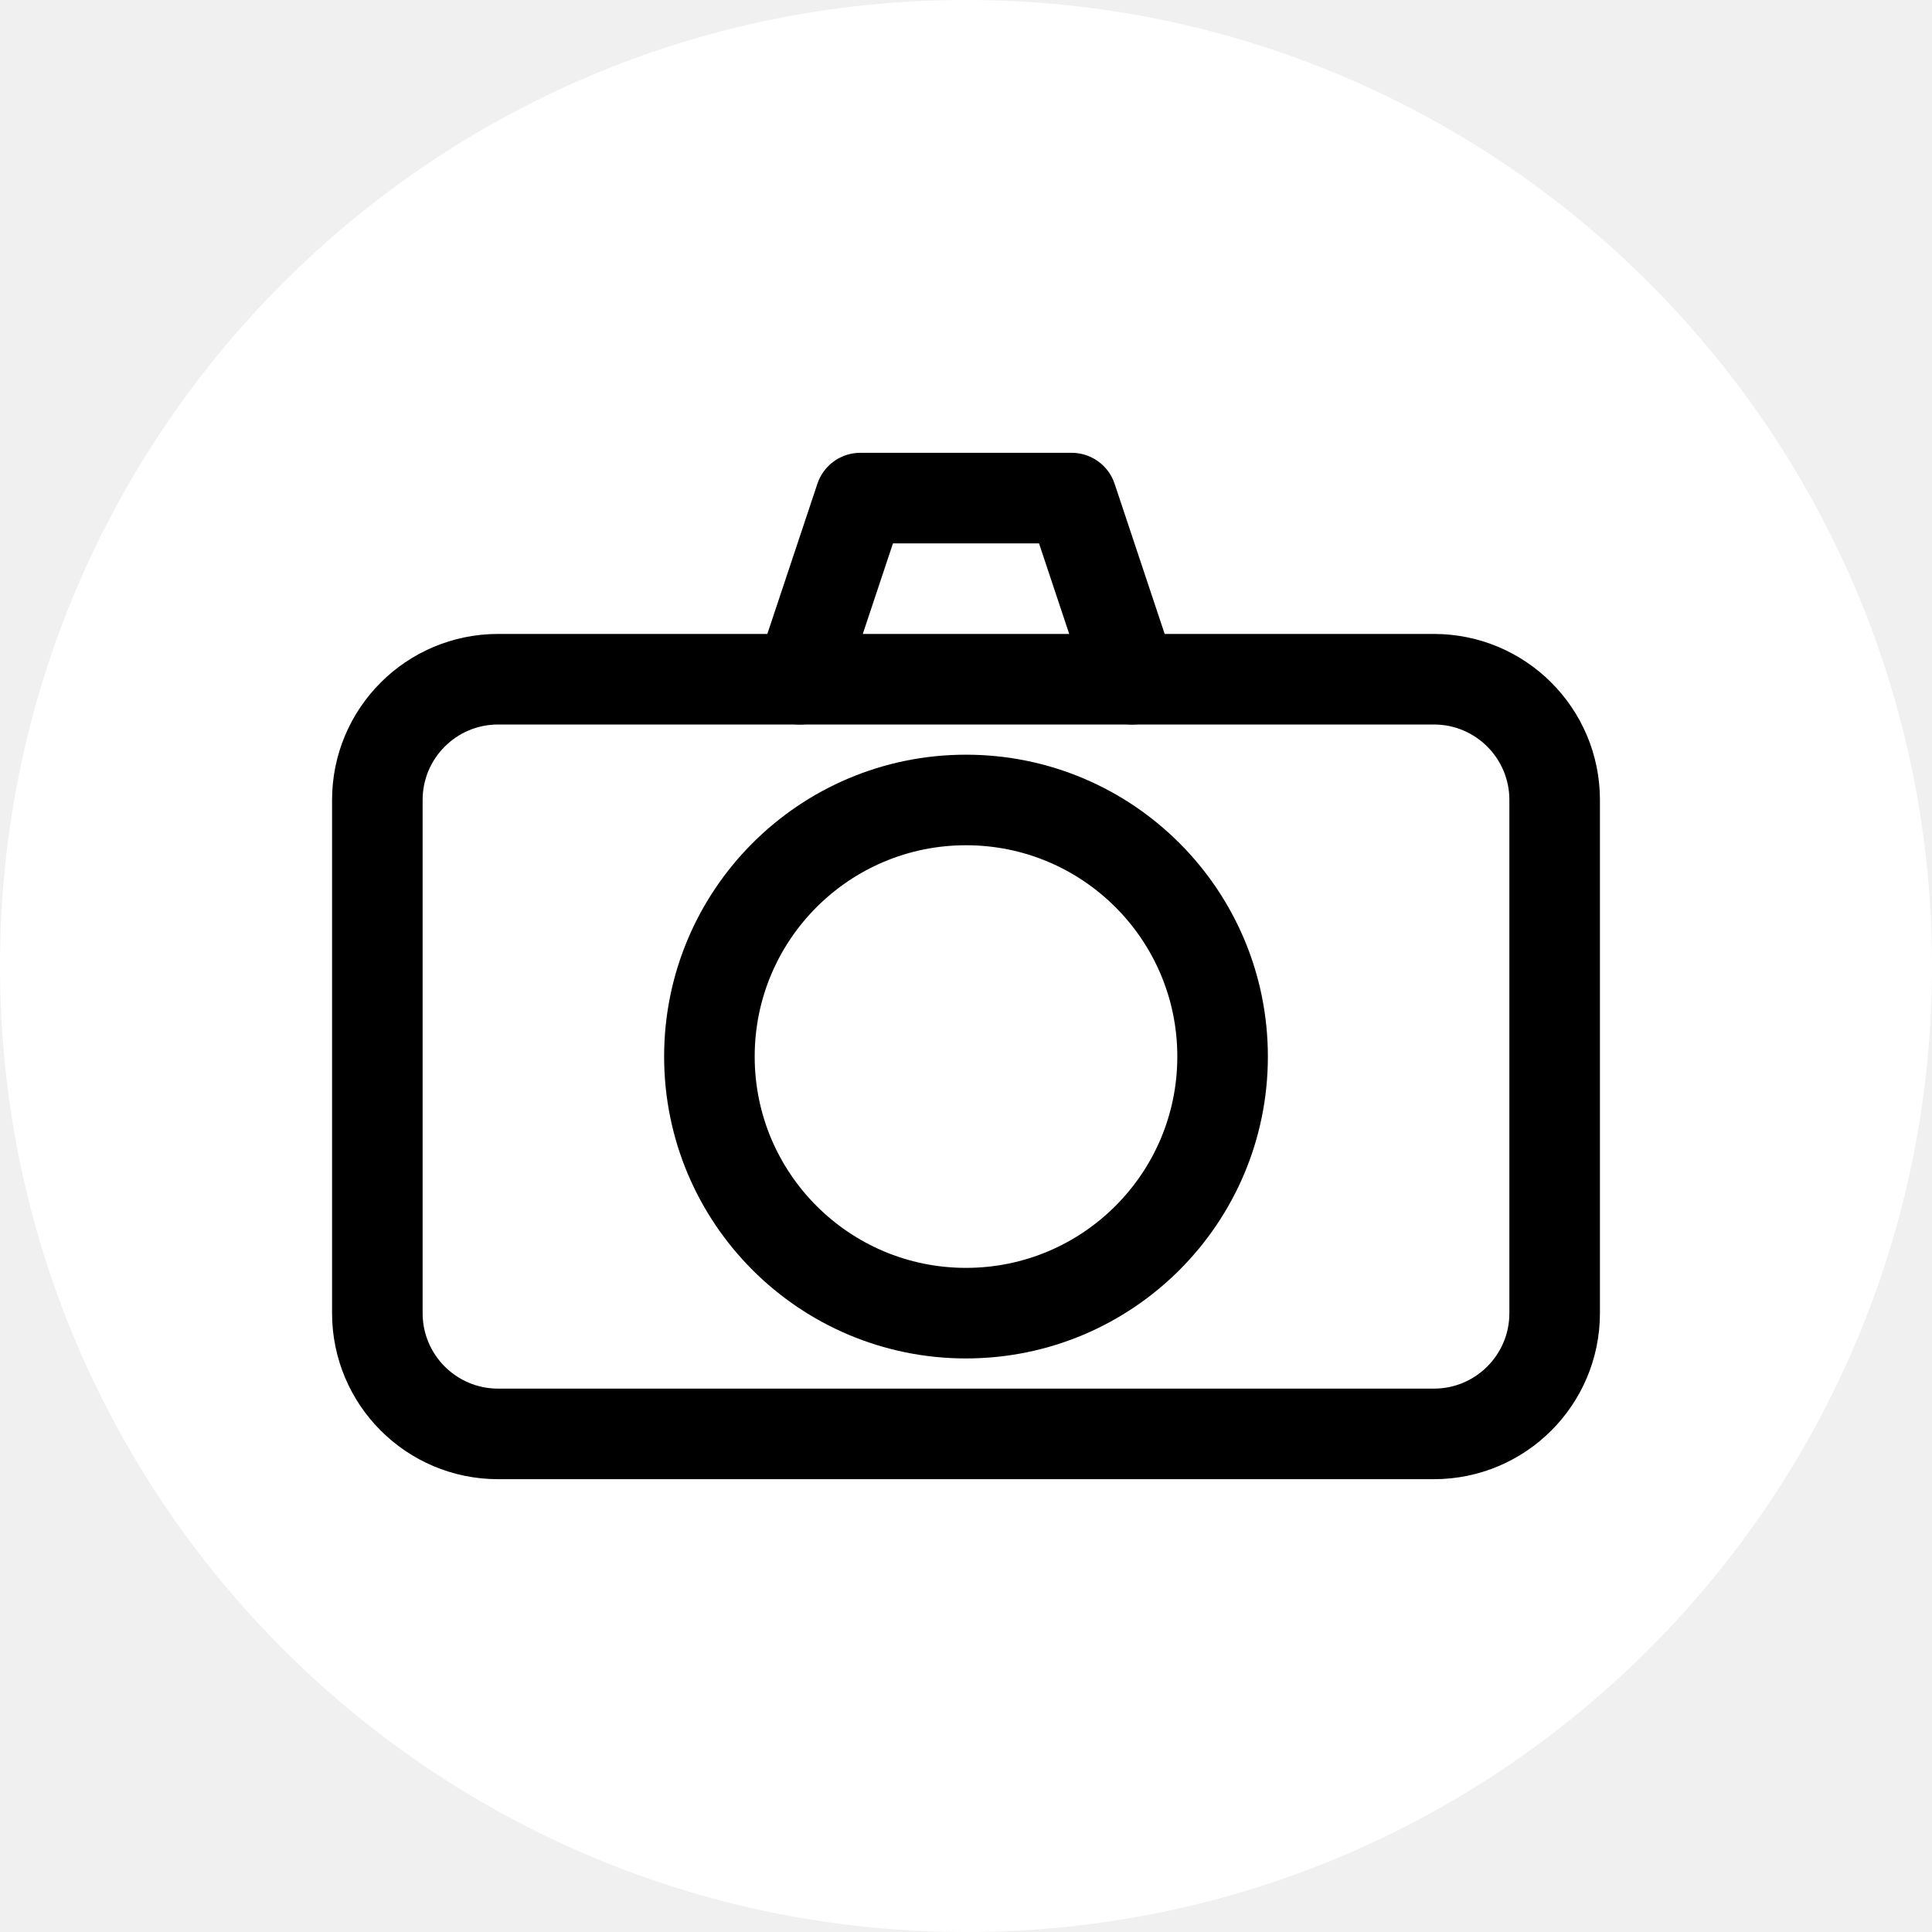
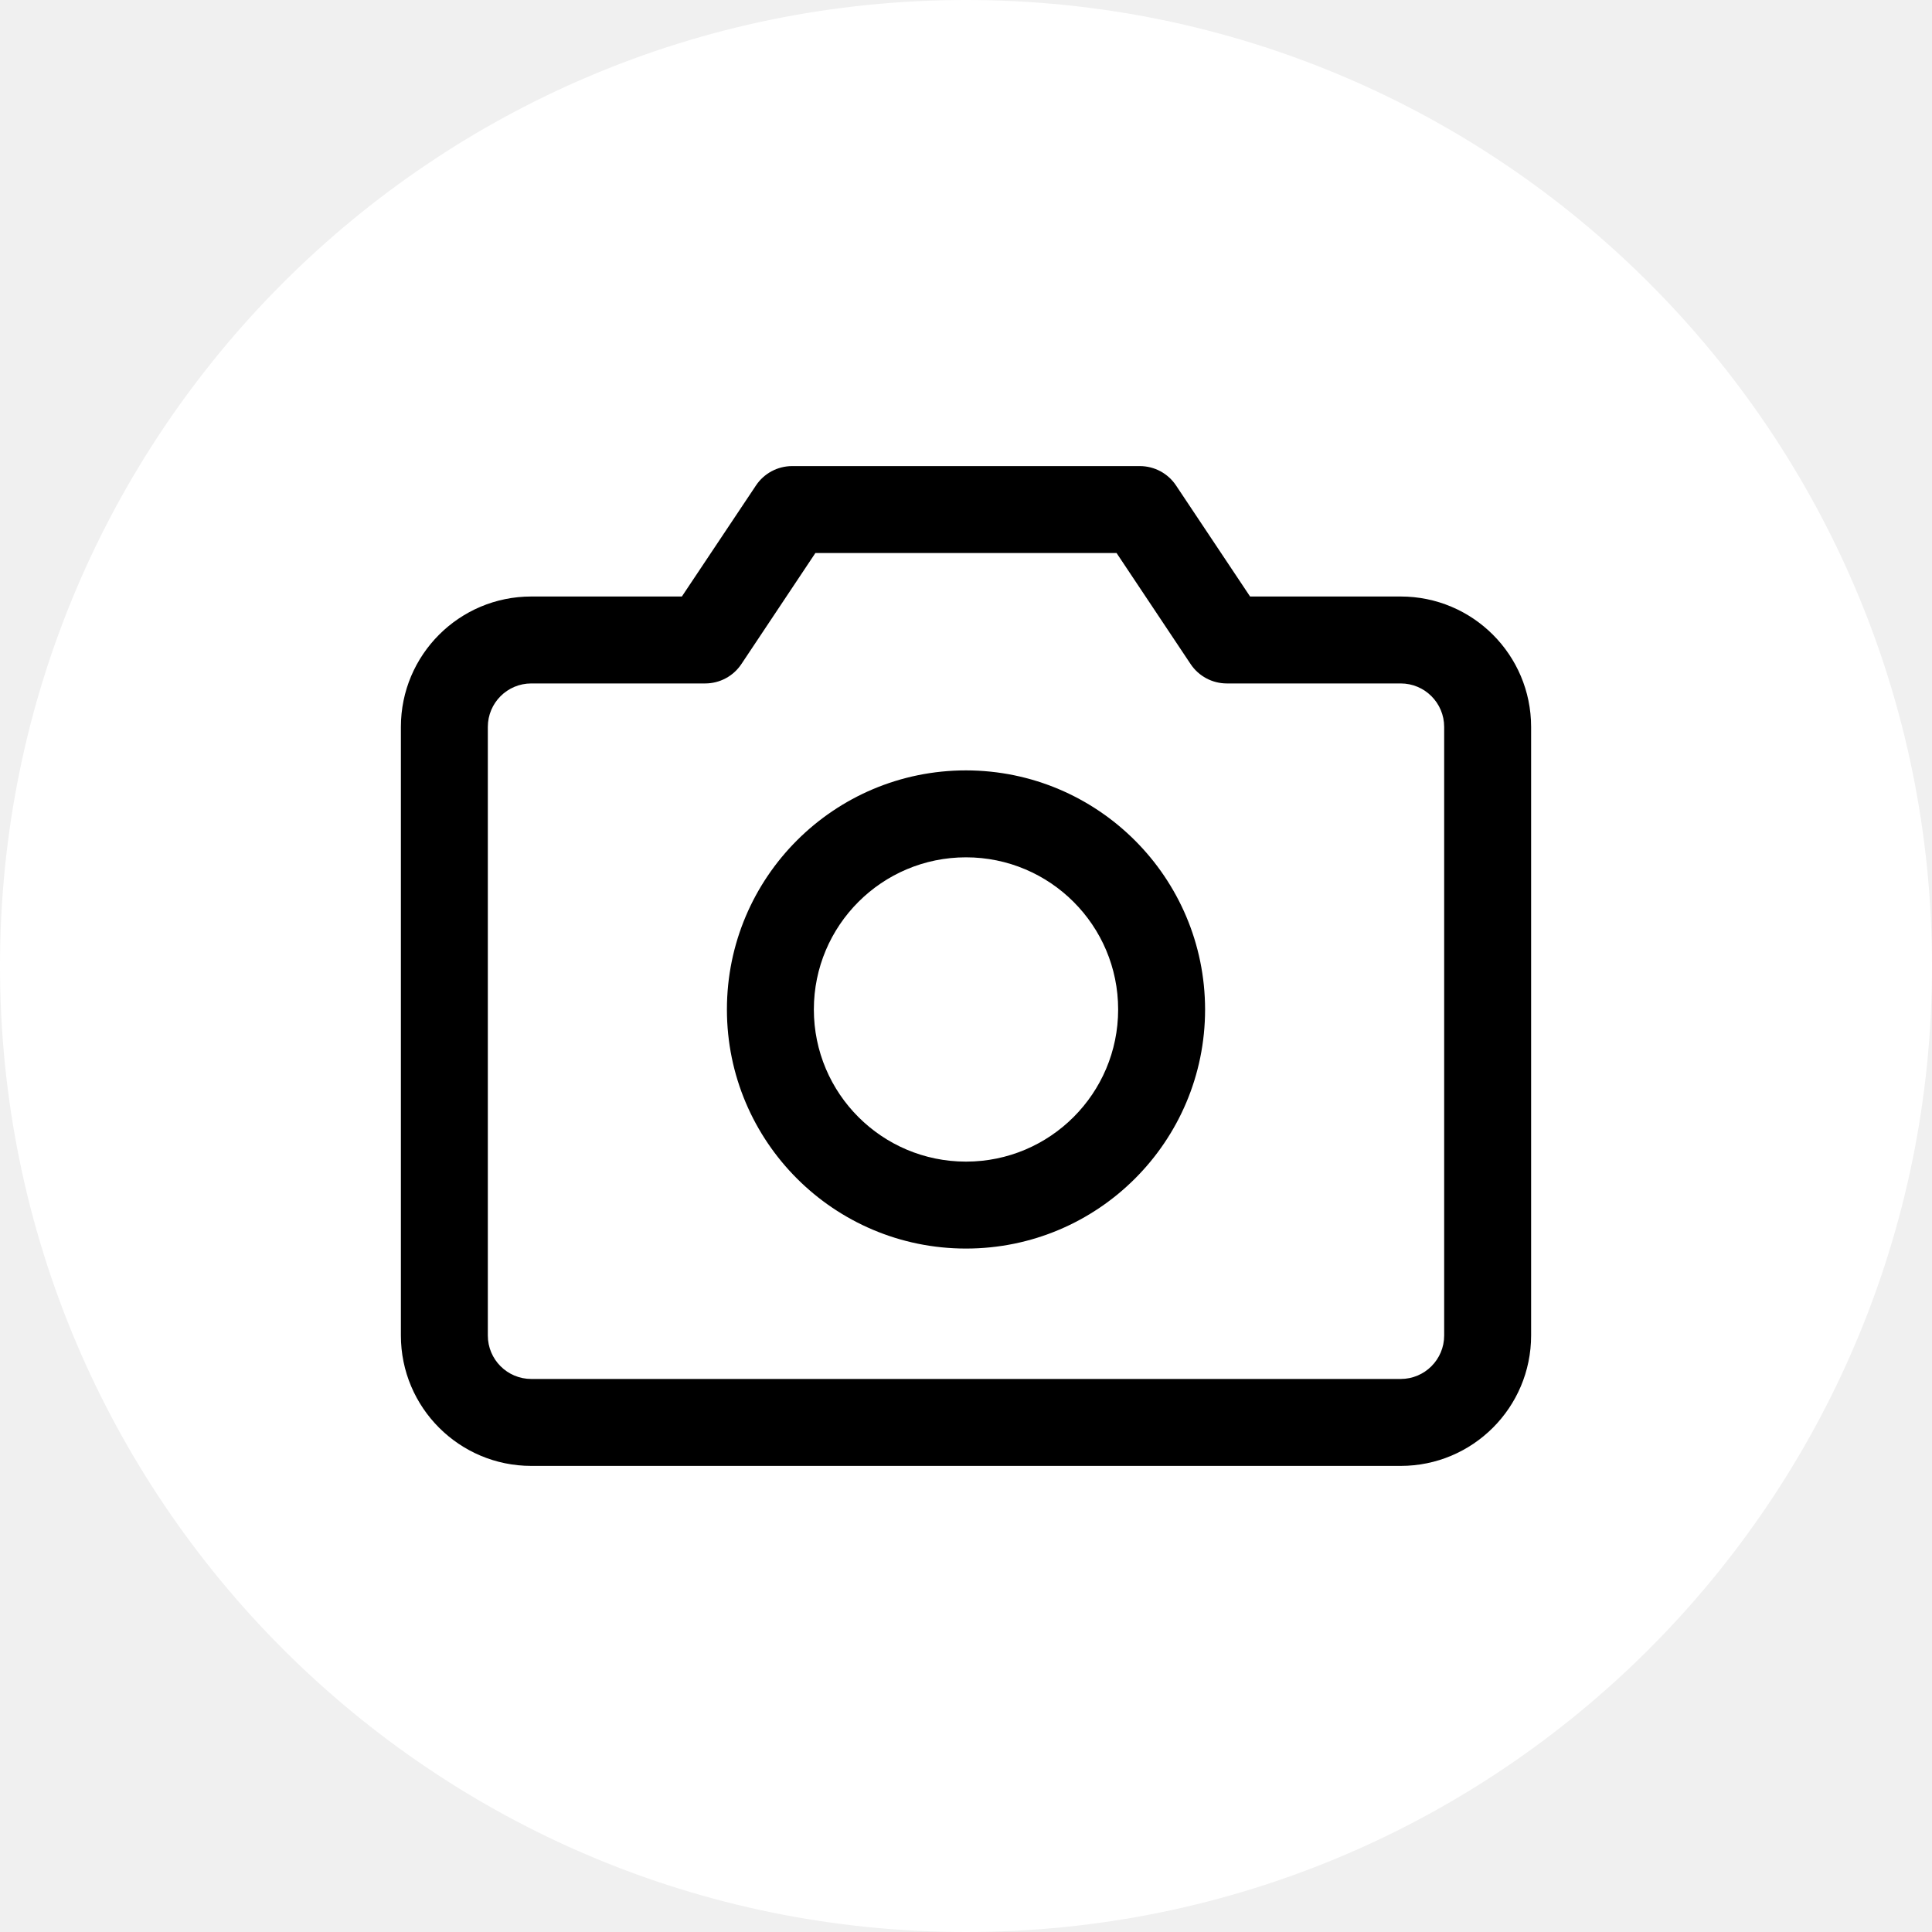
- <svg xmlns="http://www.w3.org/2000/svg" viewBox="0 0 64 64" role="img" aria-label="Camera">
-   <circle cx="32" cy="32" r="32" fill="#ffffff" />
-   <g fill="none" stroke="#000000" stroke-width="3" stroke-linejoin="round" stroke-linecap="round">
-     <path d="M26.5 22.5 L28.5 16.5 H35.5 L37.5 22.5" />
-     <rect x="12.5" y="22.5" width="39" height="25" rx="4" />
-     <circle cx="32" cy="35" r="8.5" />
+ <svg xmlns="http://www.w3.org/2000/svg" viewBox="0 0 256 256" role="img" aria-label="Camera">
+   <circle cx="128" cy="128" r="128" fill="#ffffff" />
+   <g fill="#000000" transform="translate(128 128) scale(0.72) translate(-128 -124)">
+     <path d="M208,56H180.28L166.65,35.56A8,8,0,0,0,160,32H96a8,8,0,0,0-6.65,3.56L75.71,56H48A24,24,0,0,0,24,80V192a24,24,0,0,0,24,24H208a24,24,0,0,0,24-24V80A24,24,0,0,0,208,56Zm8,136a8,8,0,0,1-8,8H48a8,8,0,0,1-8-8V80a8,8,0,0,1,8-8H80a8,8,0,0,0,6.66-3.56L100.28,48h55.43l13.63,20.44A8,8,0,0,0,176,72h32a8,8,0,0,1,8,8ZM128,88a44,44,0,1,0,44,44A44.05,44.05,0,0,0,128,88Zm0,72a28,28,0,1,1,28-28A28,28,0,0,1,128,160Z" />
  </g>
</svg>
